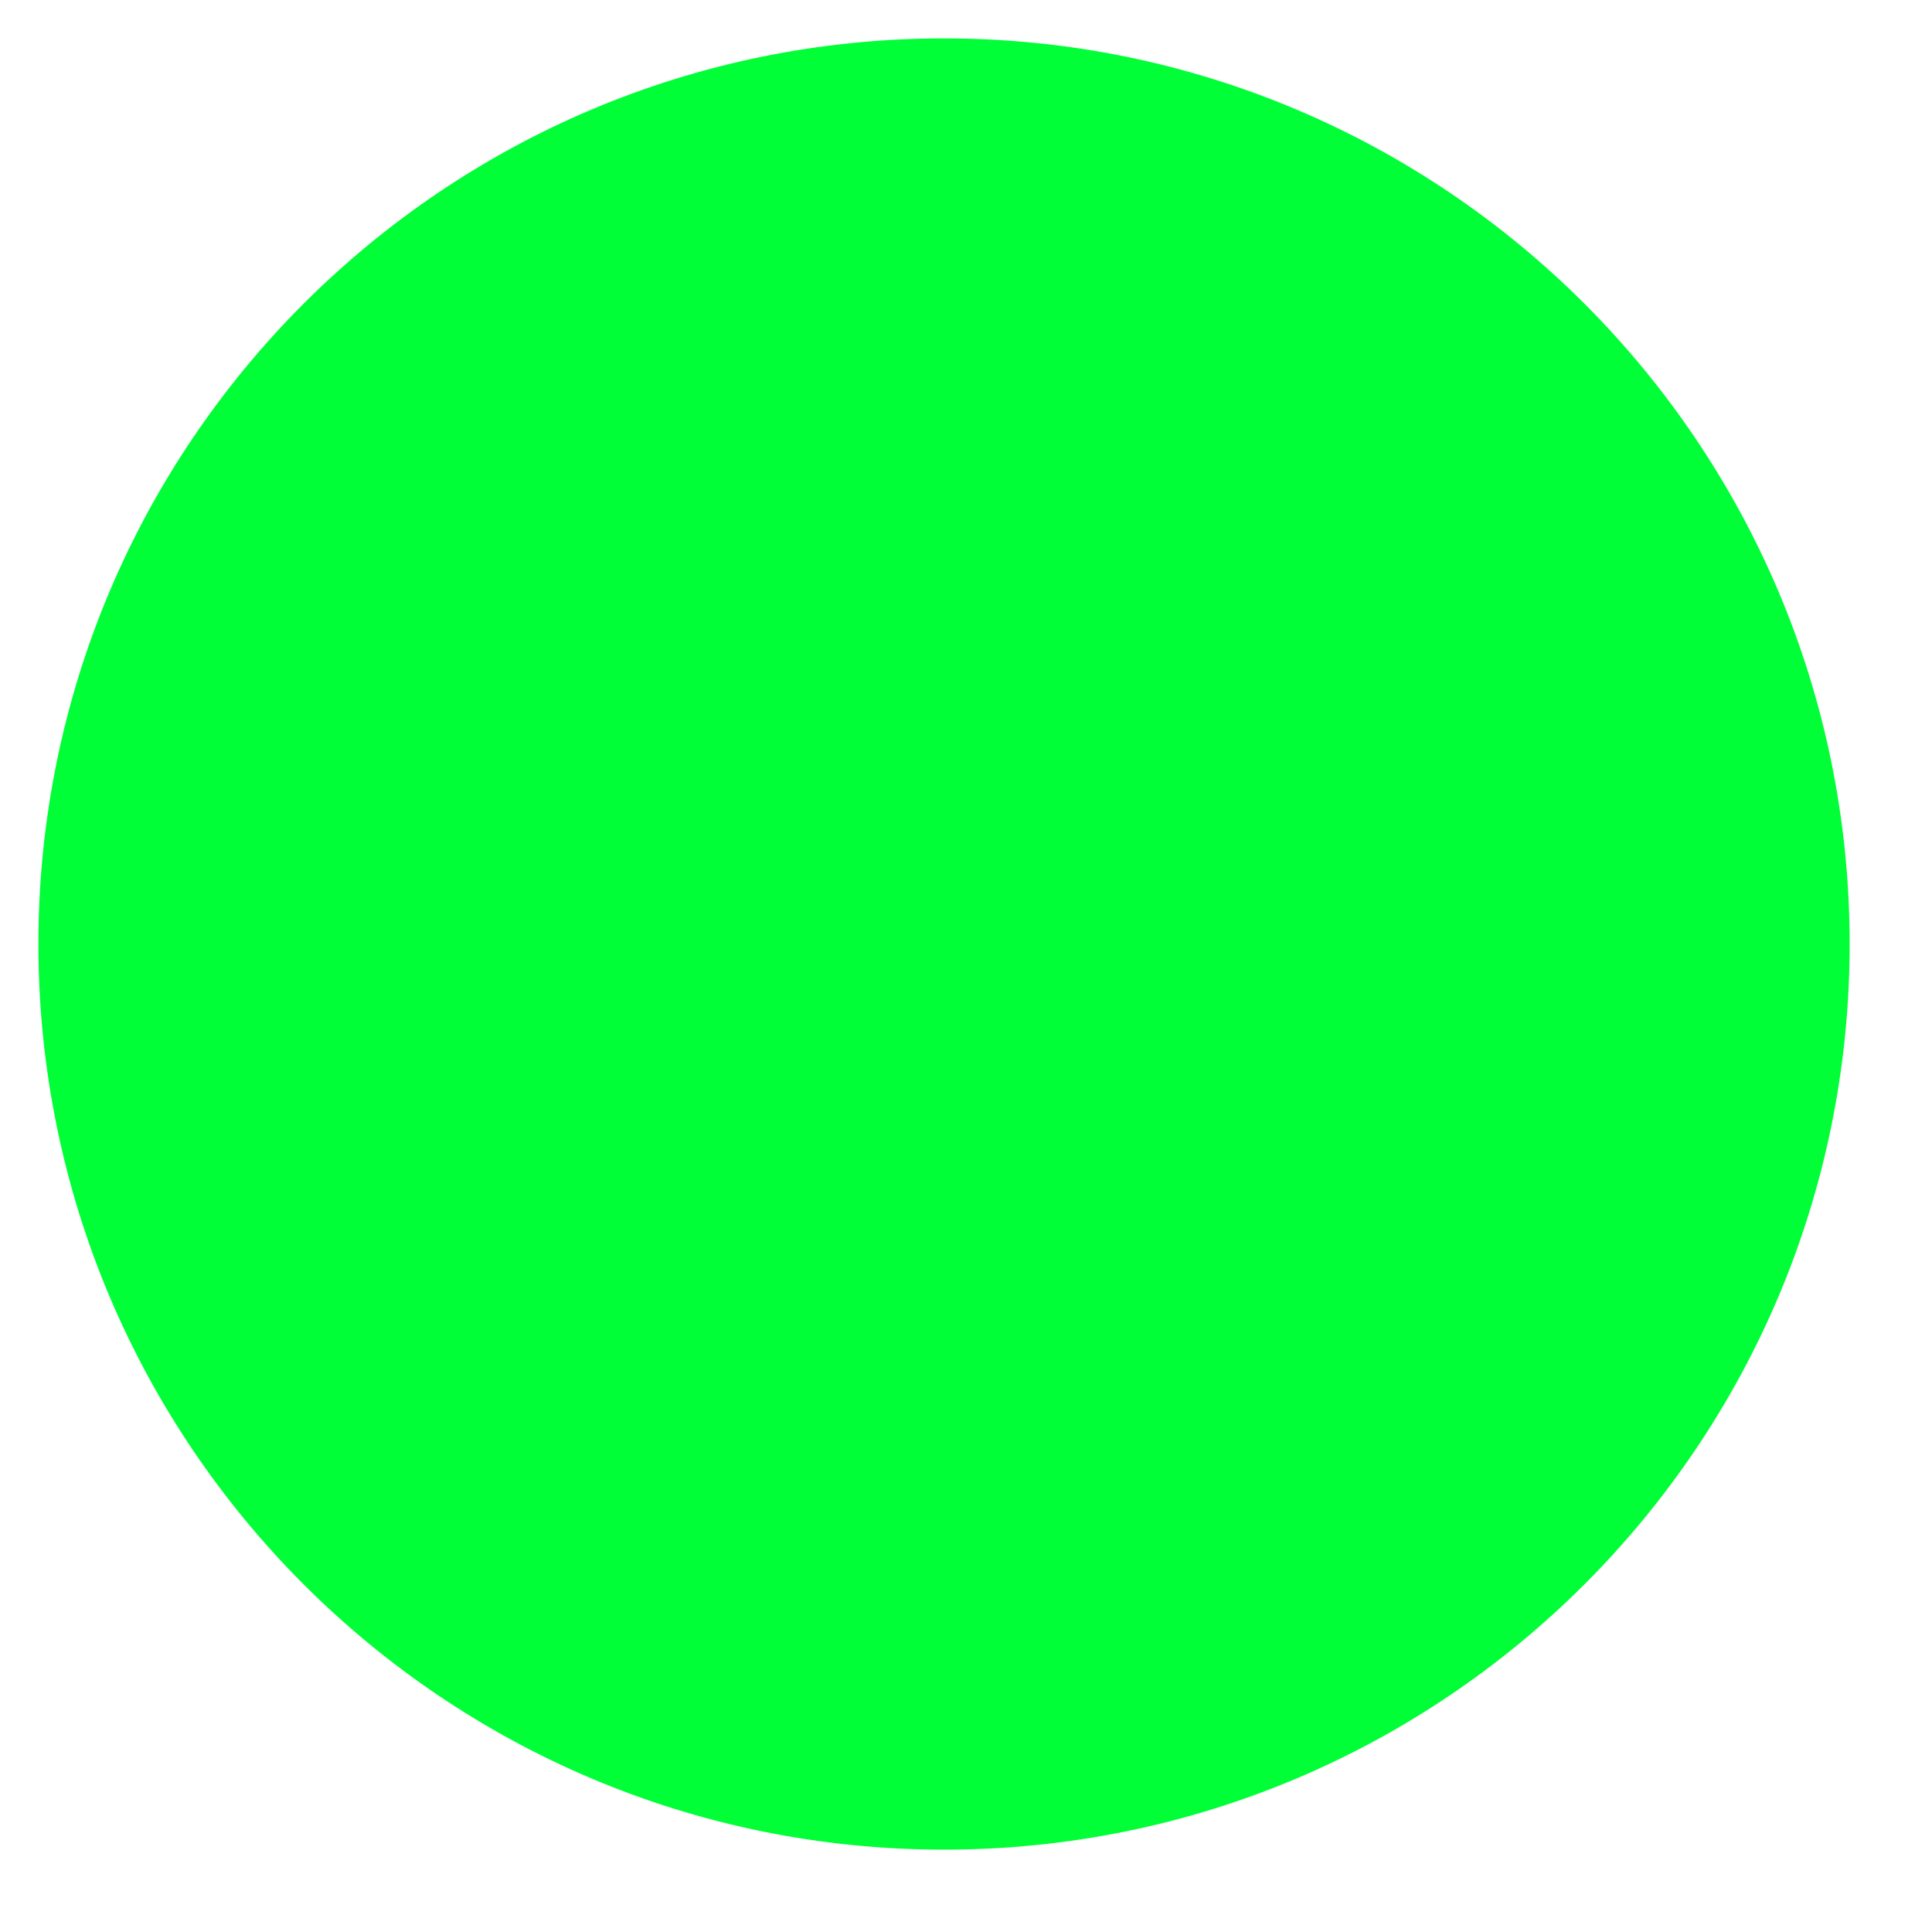
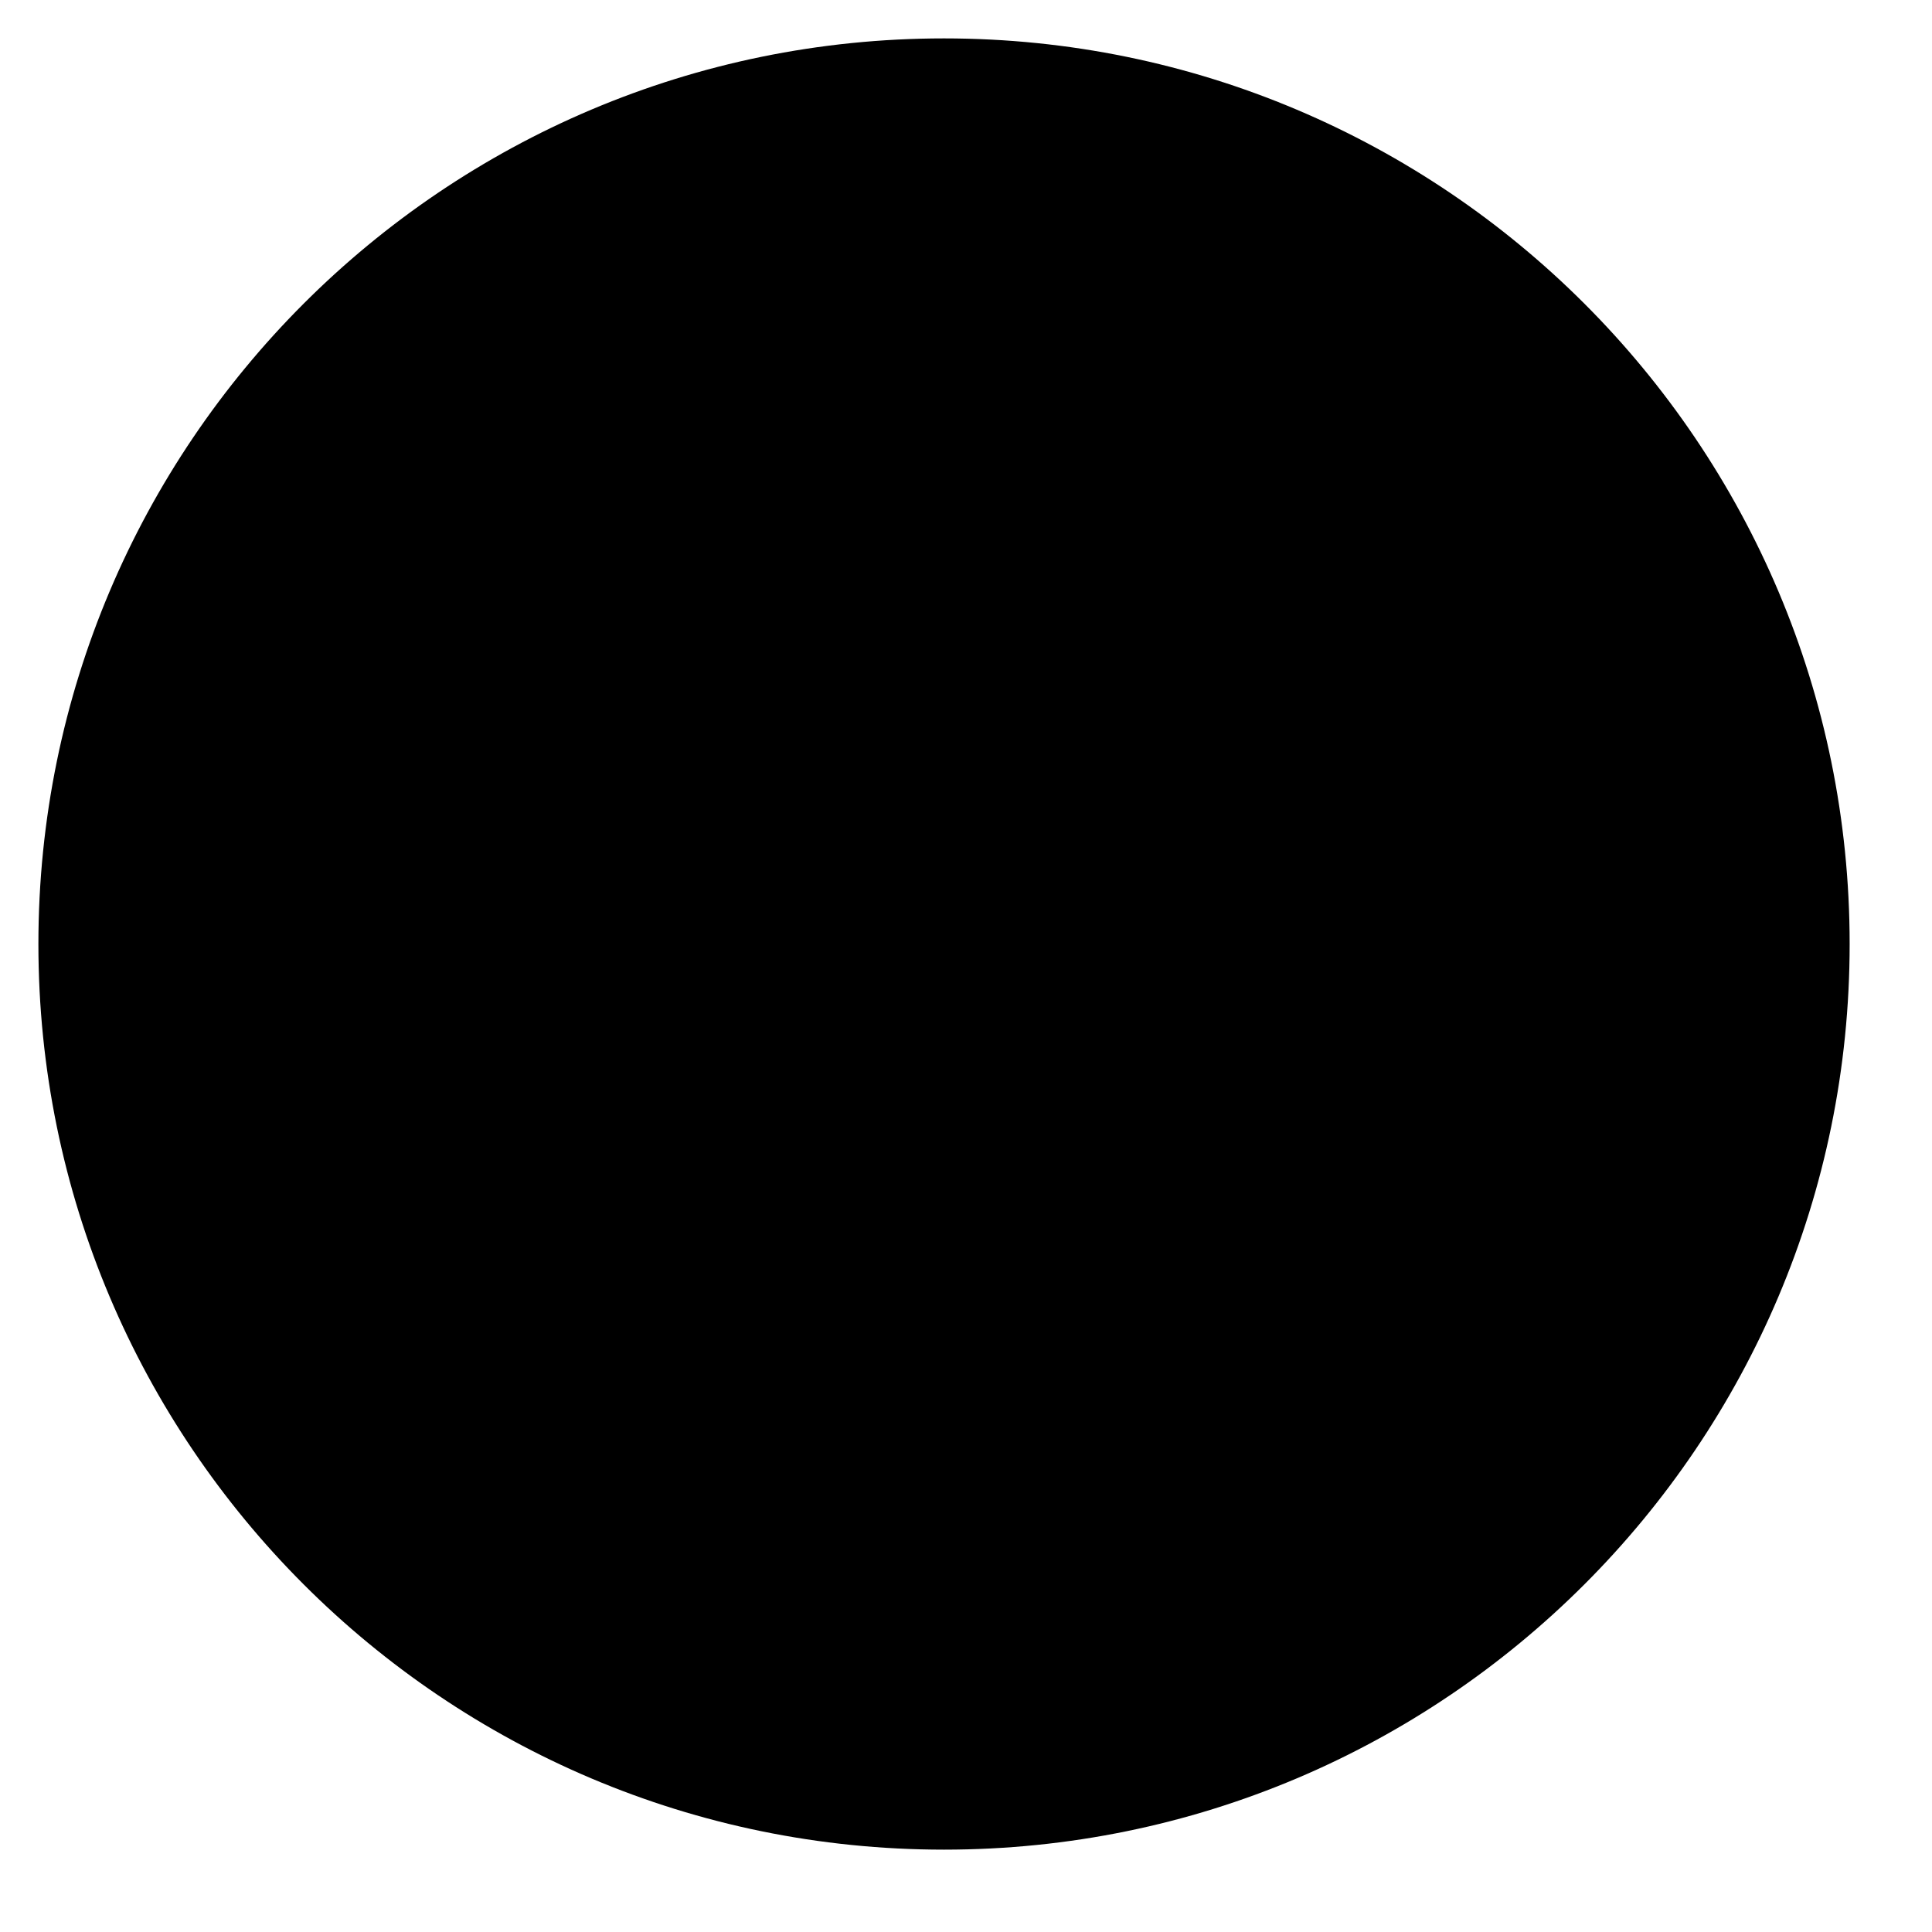
- <svg xmlns="http://www.w3.org/2000/svg" width="16" height="16" viewBox="0 0 16 16">
-   <circle cx="1095.818" cy="114.818" r="7.5" transform="translate(-1088 -107)" fill="#00FF36" fill-rule="evenodd" />
+ <svg xmlns="http://www.w3.org/2000/svg" version="1.1" id="Capa_1" x="0px" y="0px" width="16px" height="16px" viewBox="0 0 16 16" enable-background="new 0 0 16 16" xml:space="preserve">
+   <circle cx="7.818" cy="7.818" r="7.5" />
</svg>
